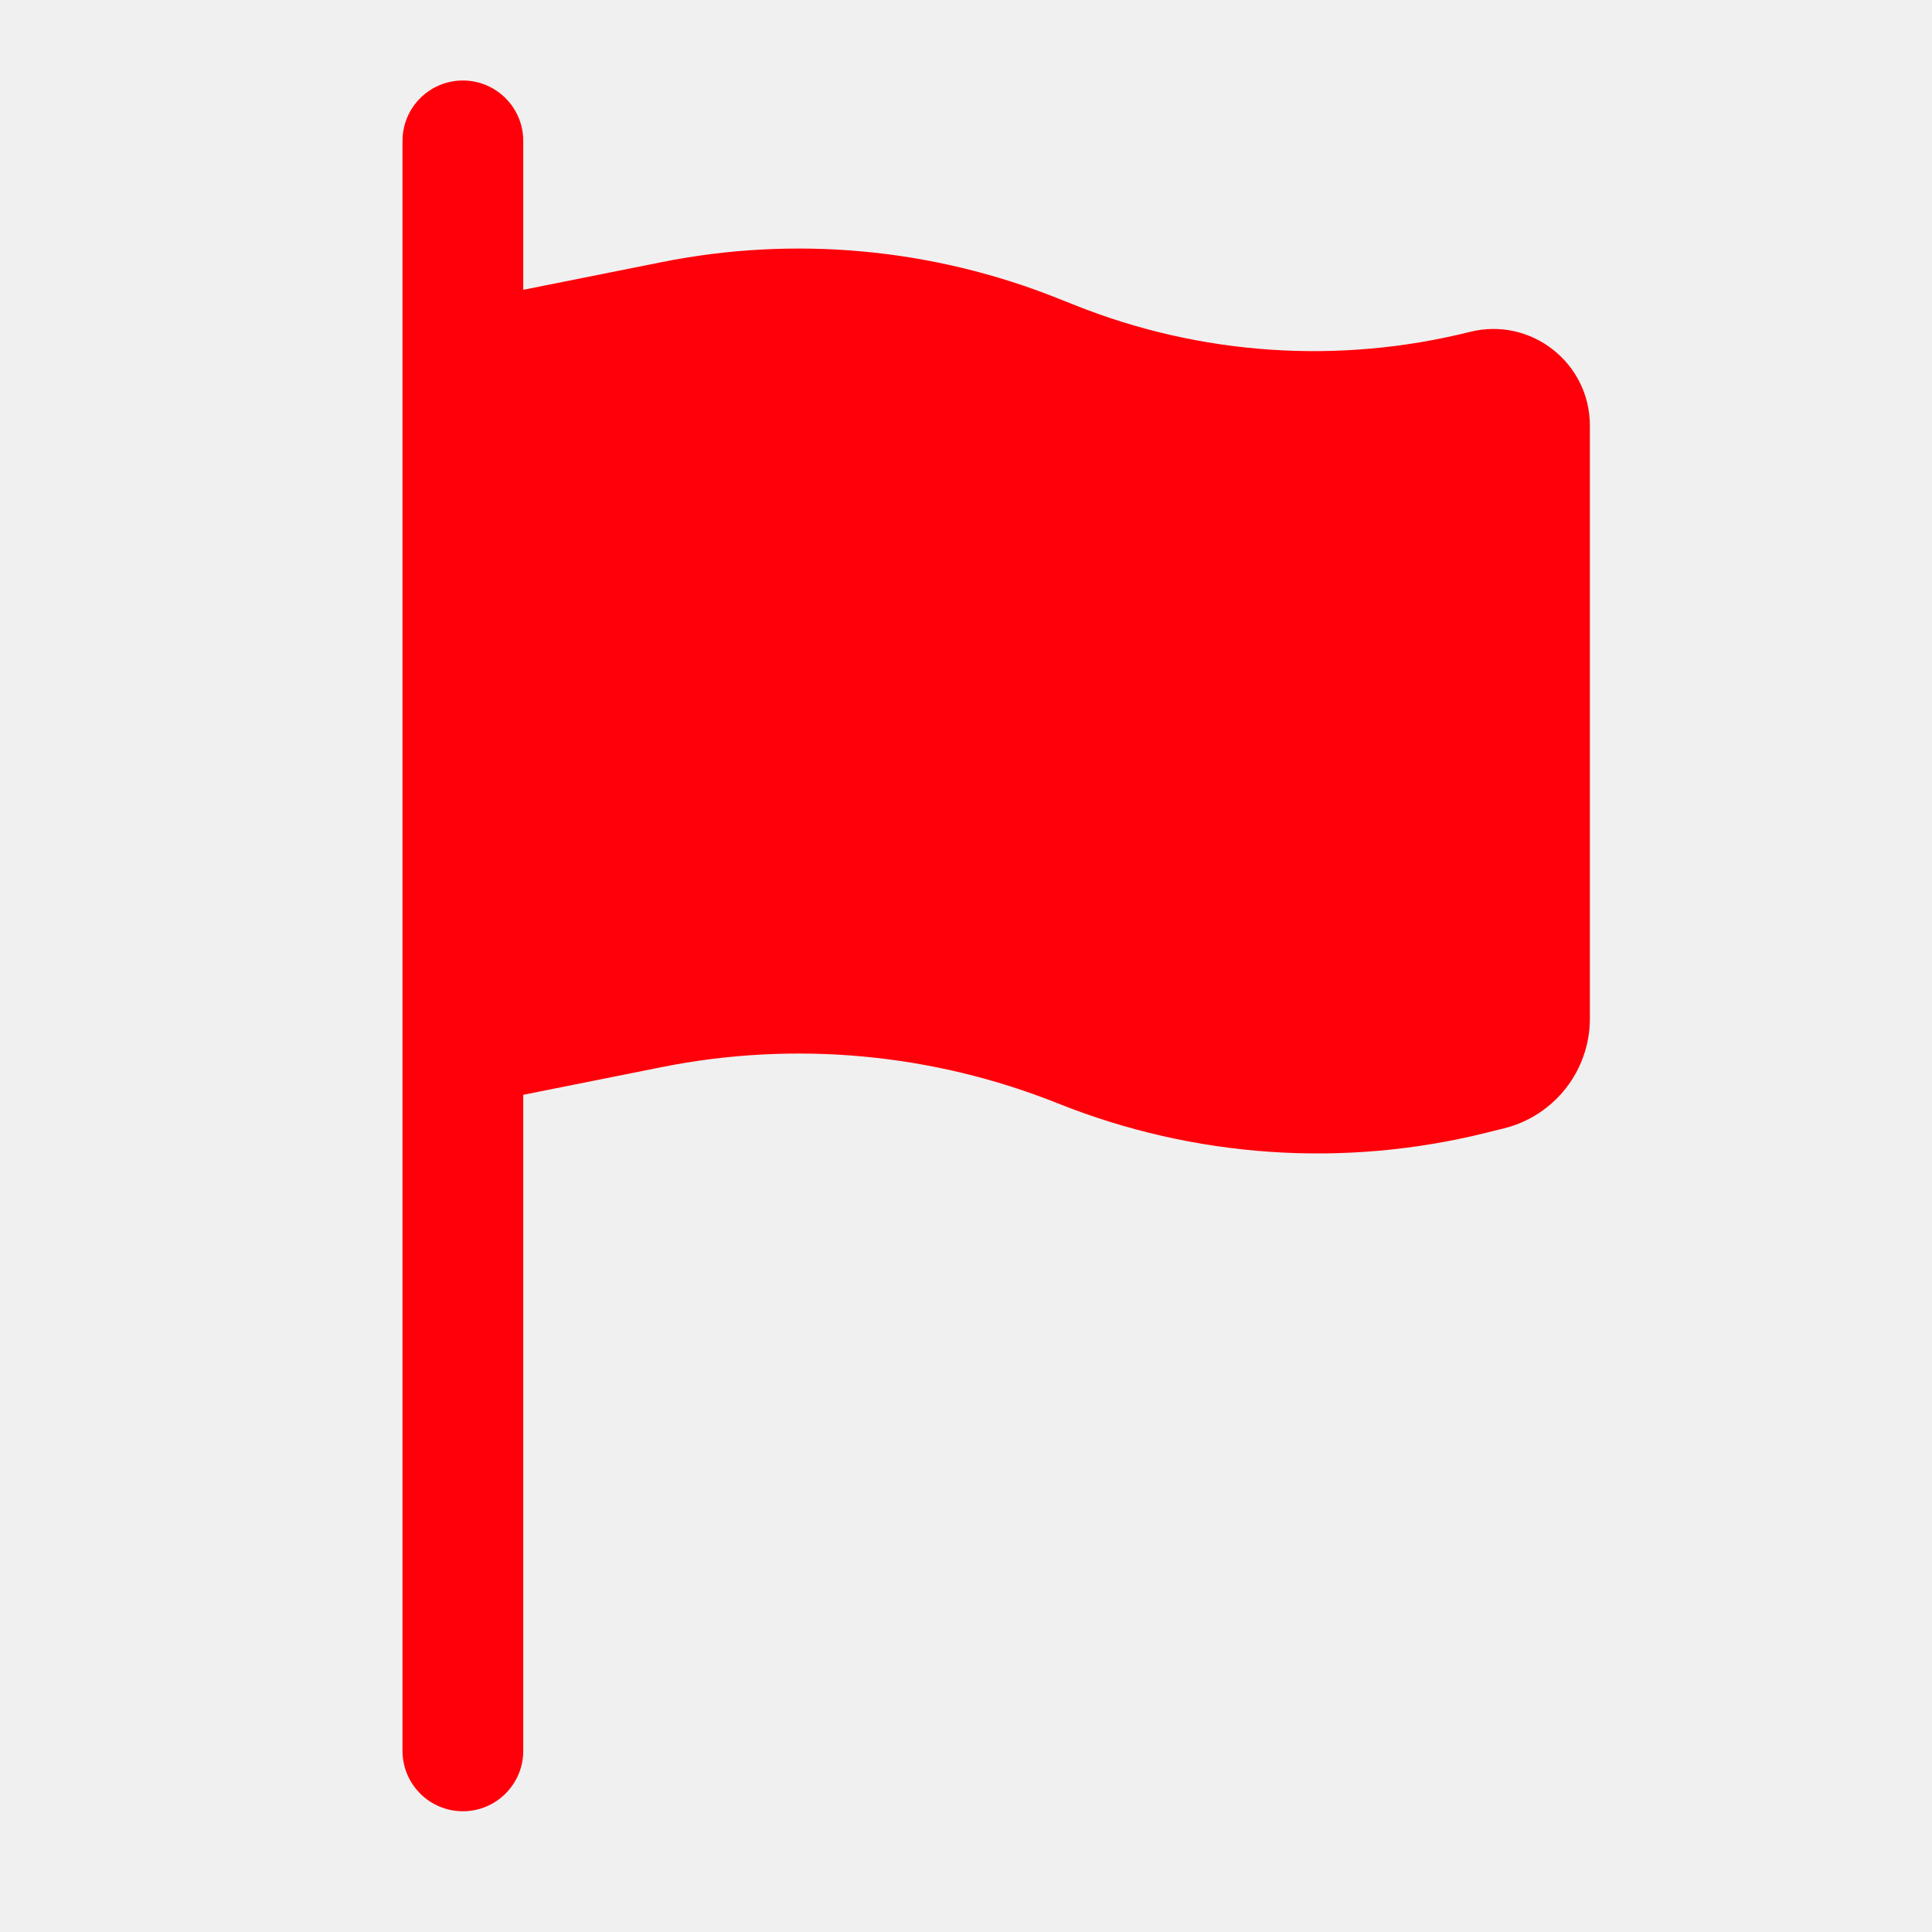
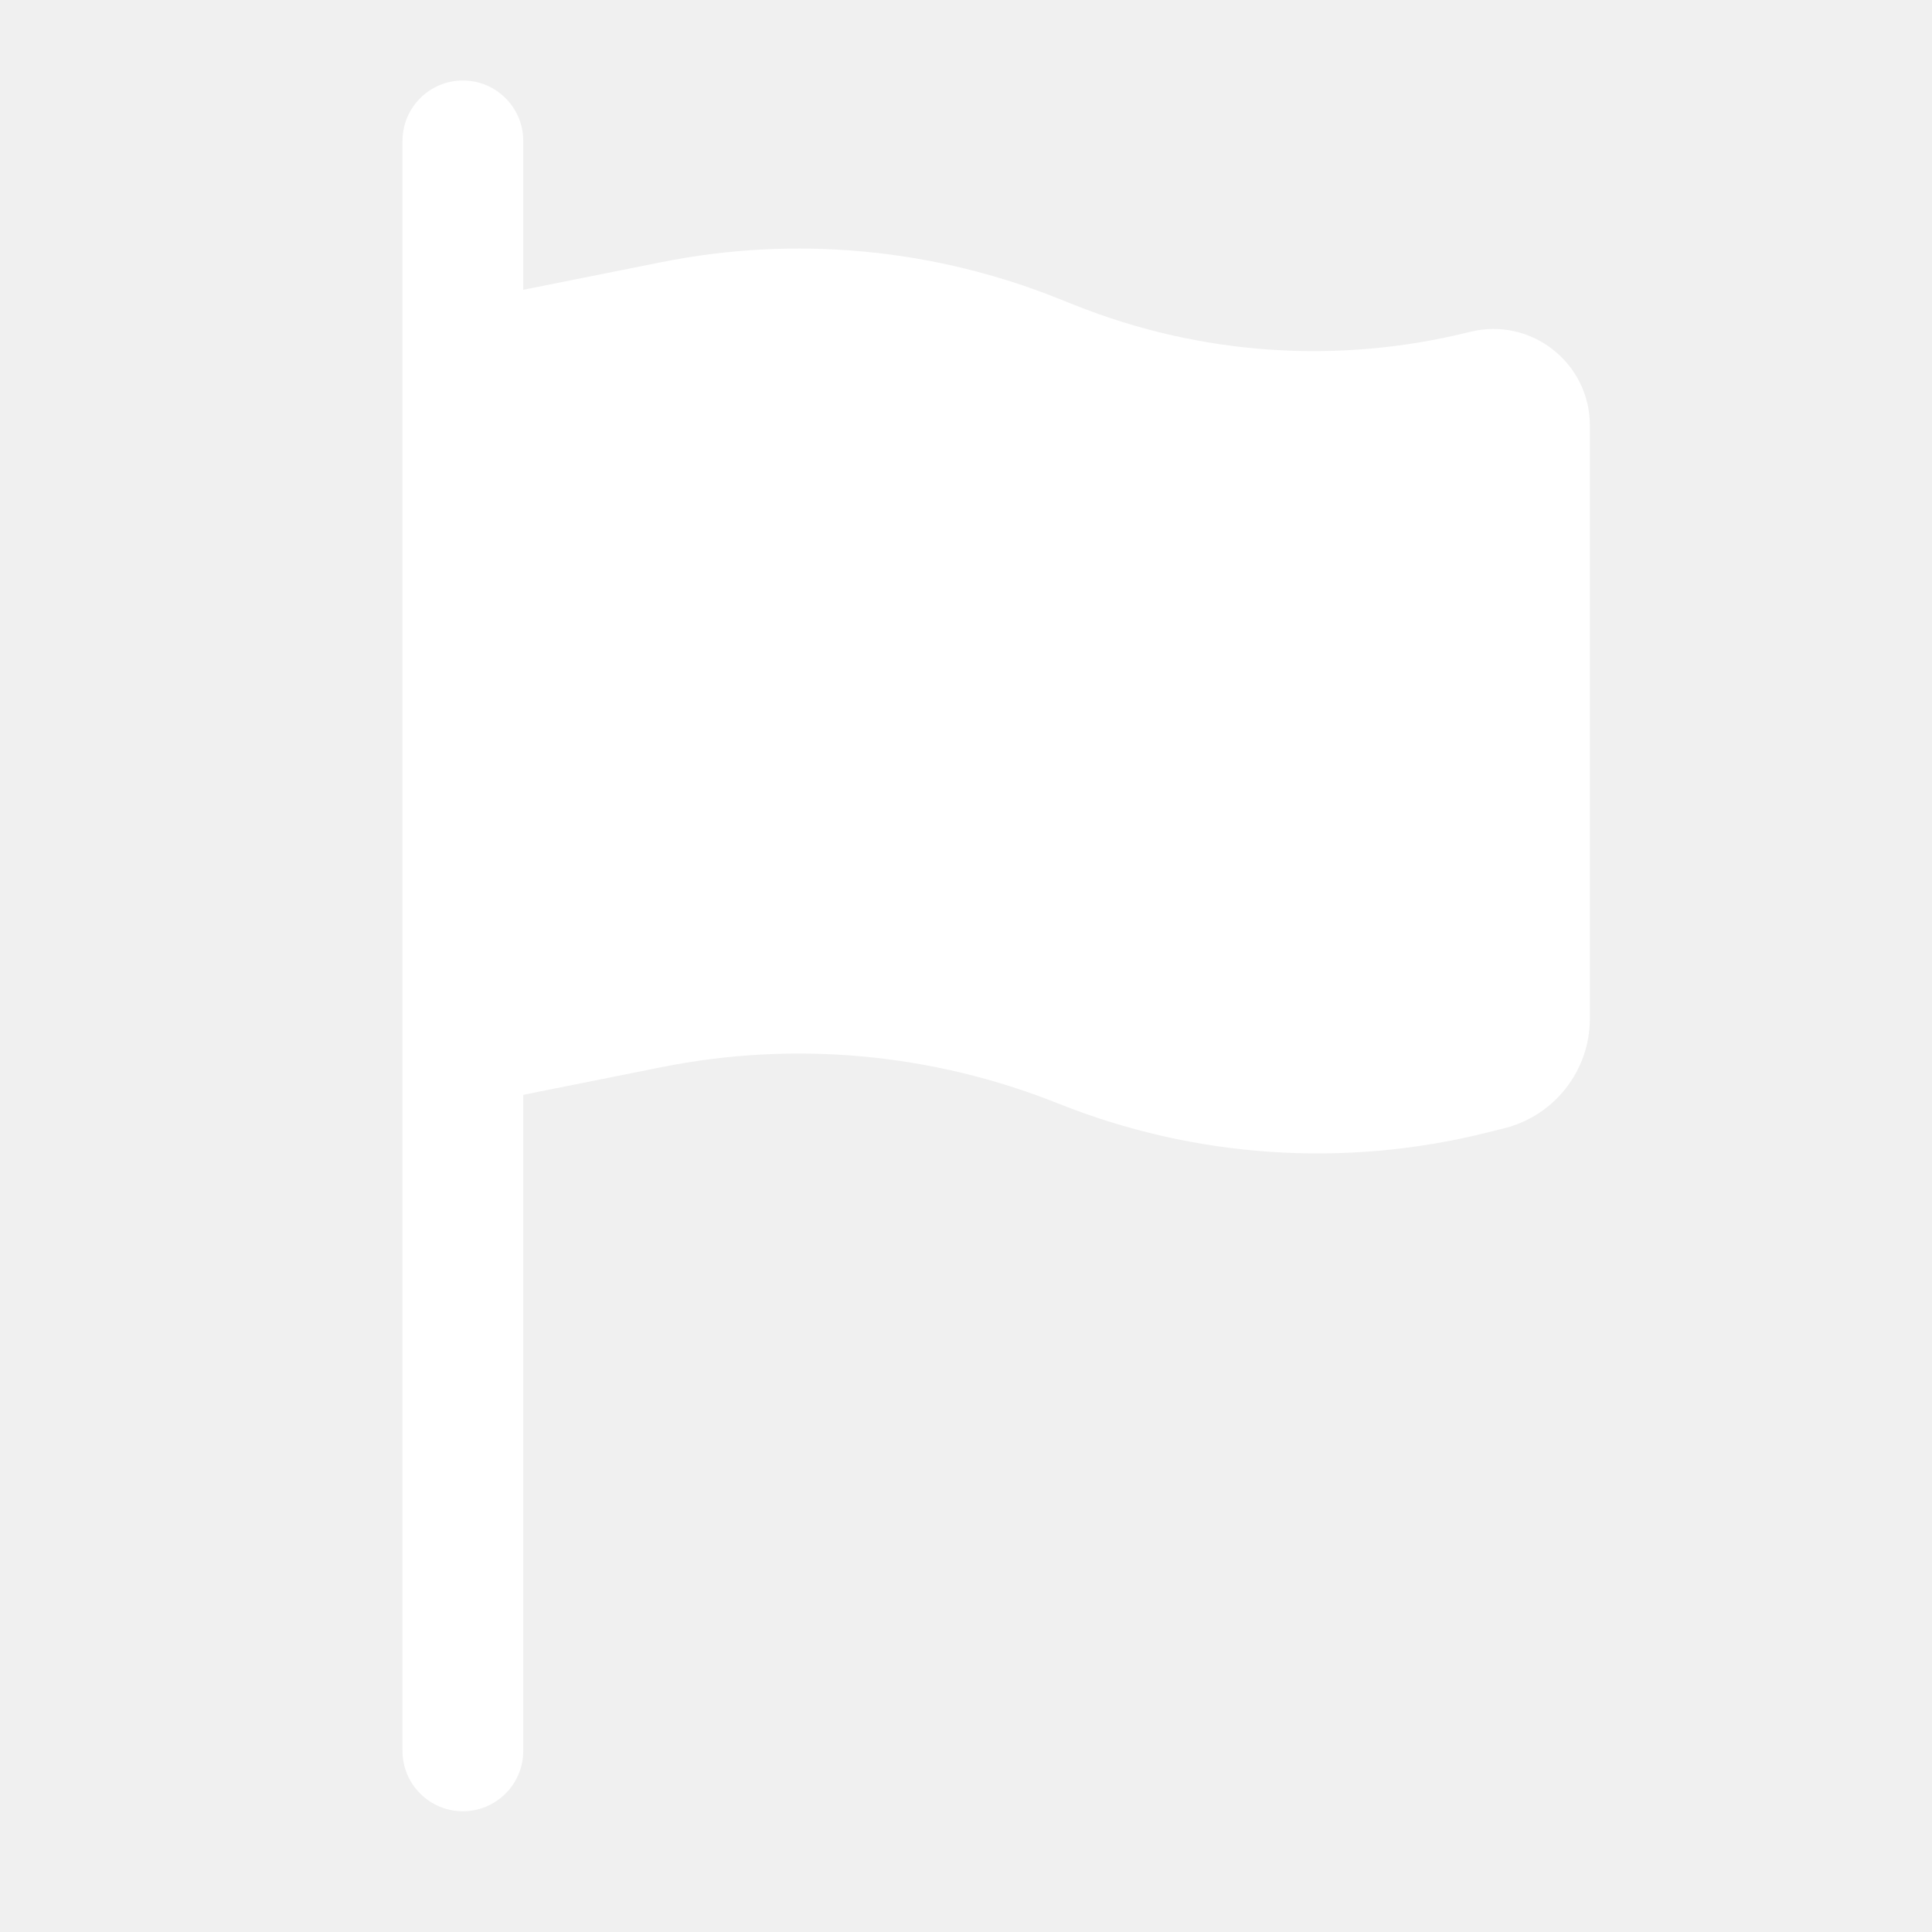
- <svg xmlns="http://www.w3.org/2000/svg" width="800px" height="800px" viewBox="0 0 24 24" fill="none">
+ <svg xmlns="http://www.w3.org/2000/svg" viewBox="0 0 24 24" fill="none">
  <g id="SVGRepo_bgCarrier" stroke-width="0" />
  <g id="SVGRepo_tracerCarrier" stroke-linecap="round" stroke-linejoin="round" />
  <g id="SVGRepo_iconCarrier">
-     <path d="M5.75 1C6.164 1 6.5 1.336 6.5 1.75V3.6L8.221 3.256C9.871 2.926 11.582 3.083 13.145 3.708L13.349 3.789C14.91 4.414 16.628 4.531 18.259 4.123C19.017 3.933 19.75 4.506 19.75 5.287V12.654C19.75 13.298 19.311 13.86 18.686 14.016L18.472 14.069C16.702 14.512 14.838 14.385 13.145 13.708C11.582 13.083 9.871 12.926 8.221 13.256L6.5 13.6V21.75C6.5 22.164 6.164 22.5 5.75 22.5C5.336 22.5 5 22.164 5 21.75V1.75C5 1.336 5.336 1 5.75 1Z" fill="#ff000a" />
+     <path d="M5.75 1C6.164 1 6.5 1.336 6.5 1.75V3.6L8.221 3.256C9.871 2.926 11.582 3.083 13.145 3.708L13.349 3.789C14.91 4.414 16.628 4.531 18.259 4.123C19.017 3.933 19.75 4.506 19.75 5.287V12.654C19.75 13.298 19.311 13.86 18.686 14.016L18.472 14.069C16.702 14.512 14.838 14.385 13.145 13.708C11.582 13.083 9.871 12.926 8.221 13.256L6.5 13.6V21.75C6.5 22.164 6.164 22.5 5.75 22.5C5.336 22.5 5 22.164 5 21.75V1.75C5 1.336 5.336 1 5.75 1Z" fill="#ffffff" />
  </g>
</svg>
